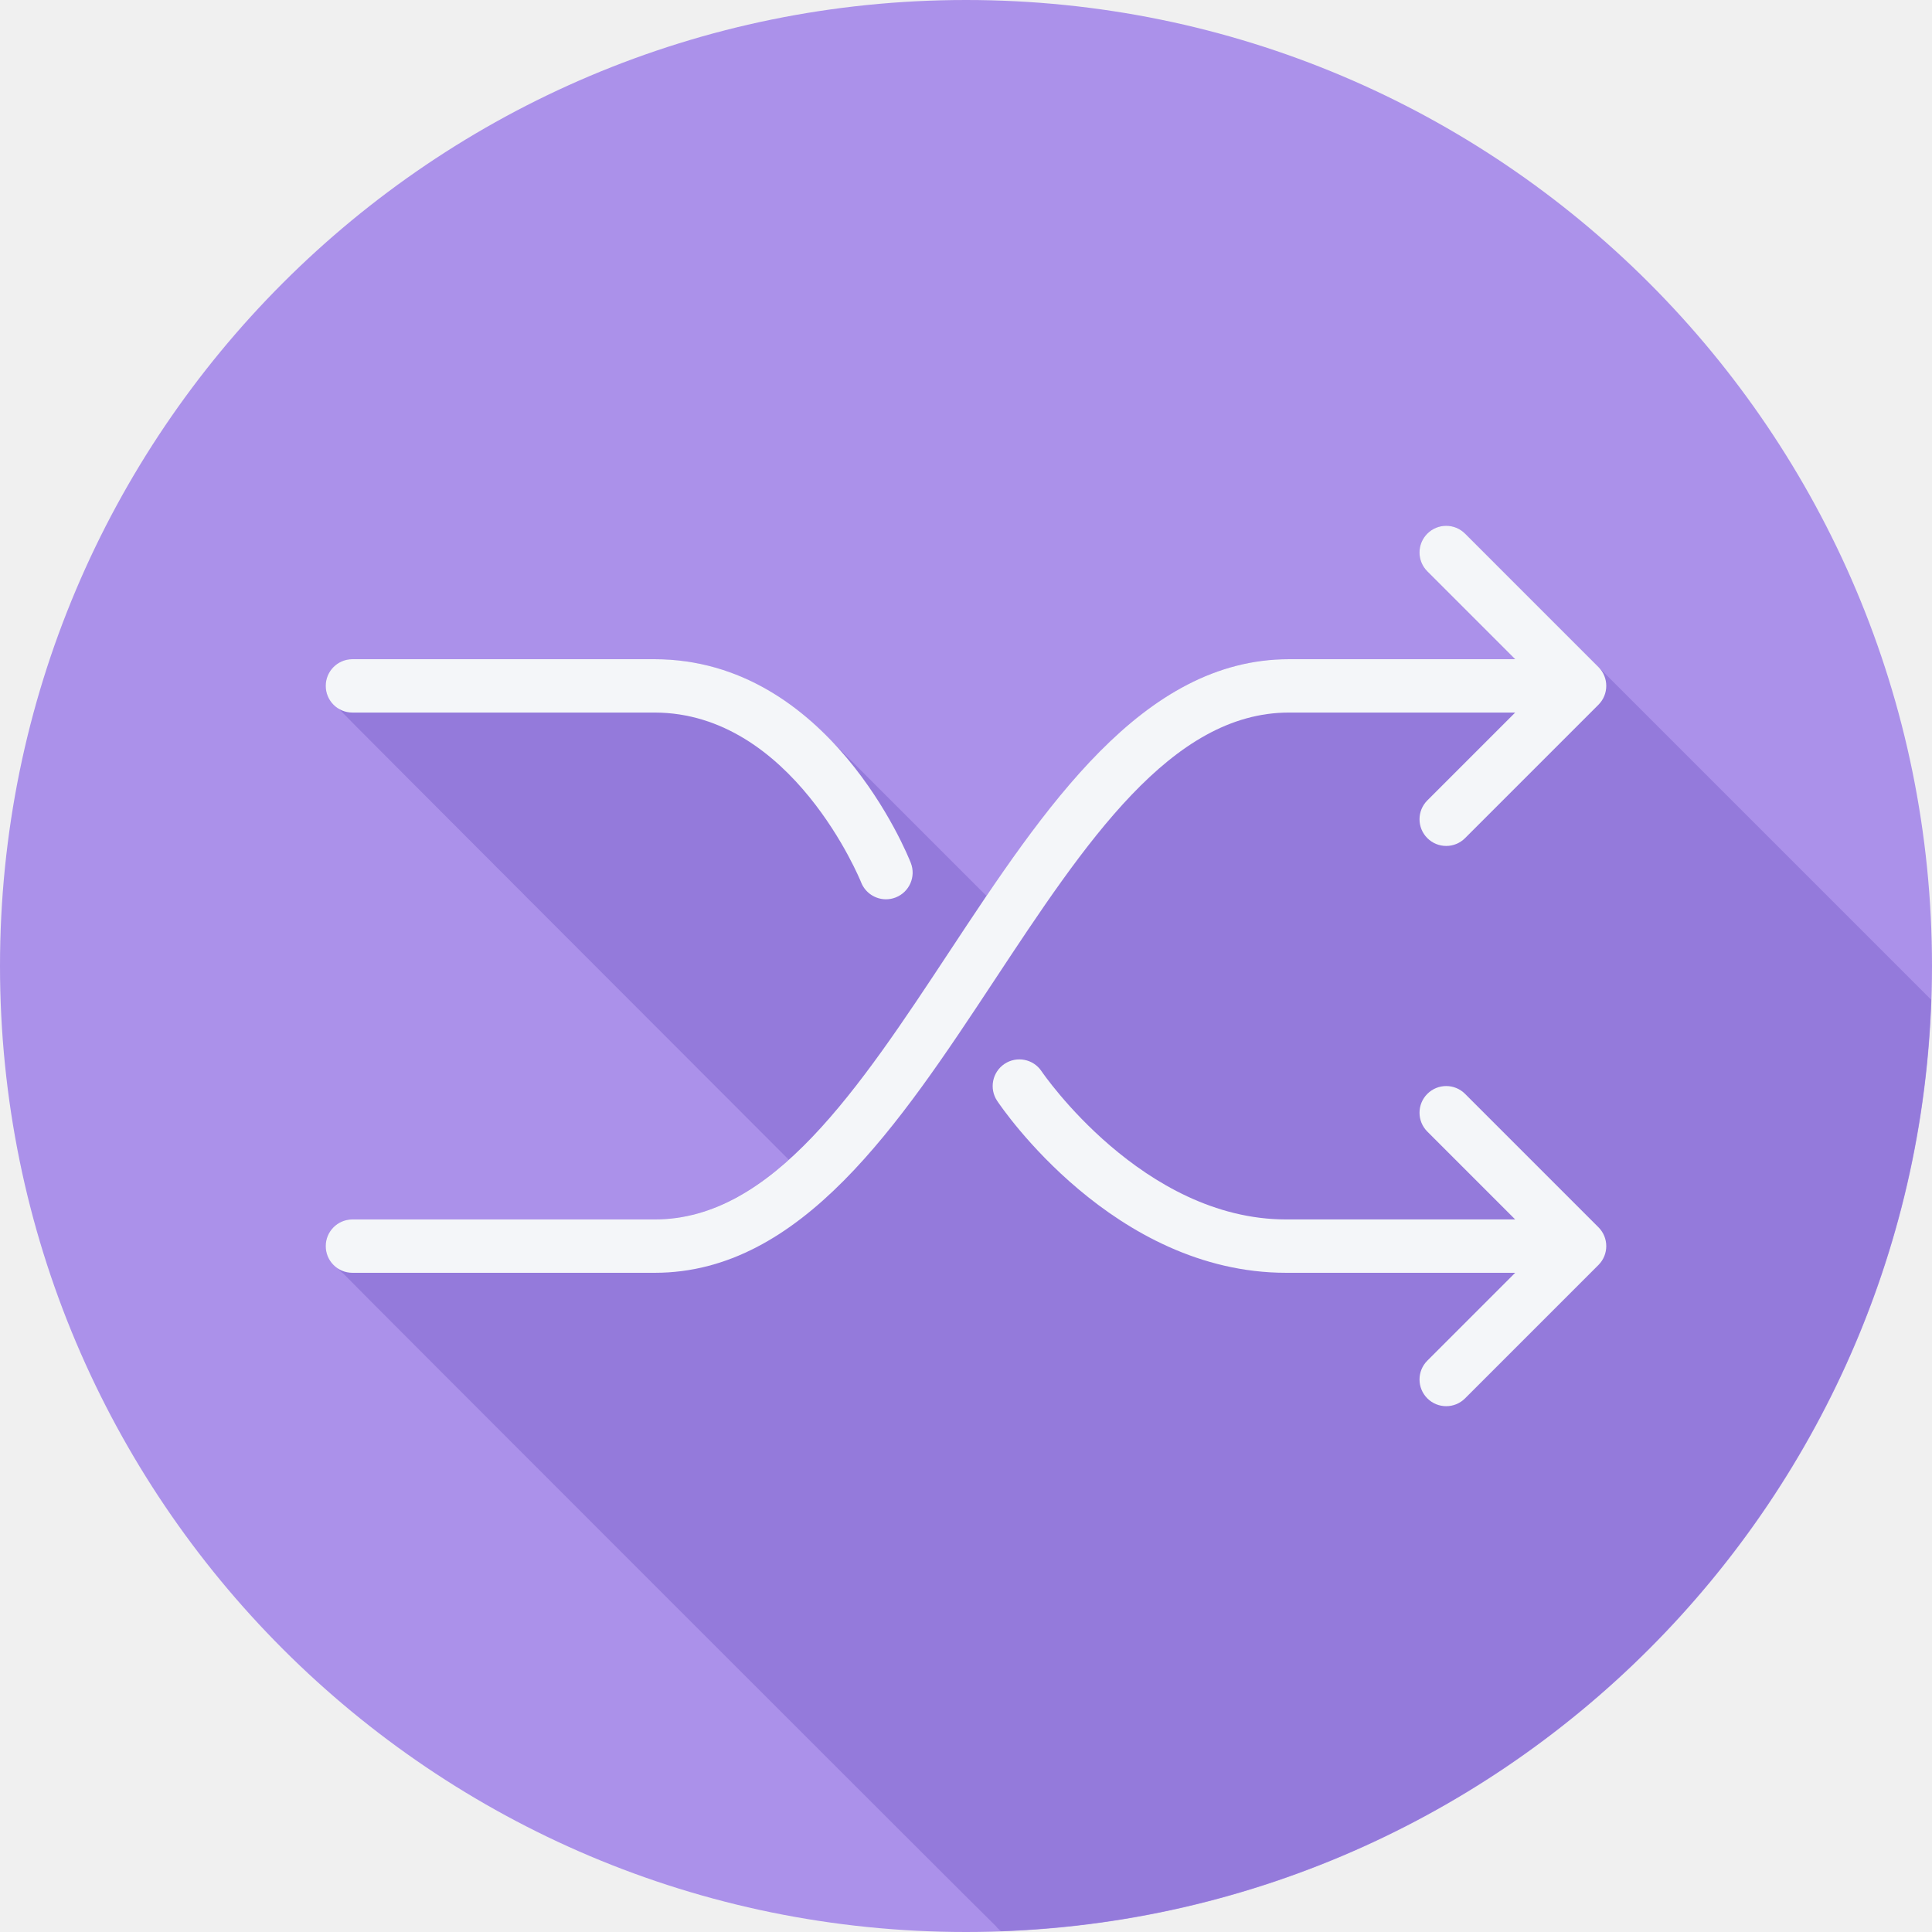
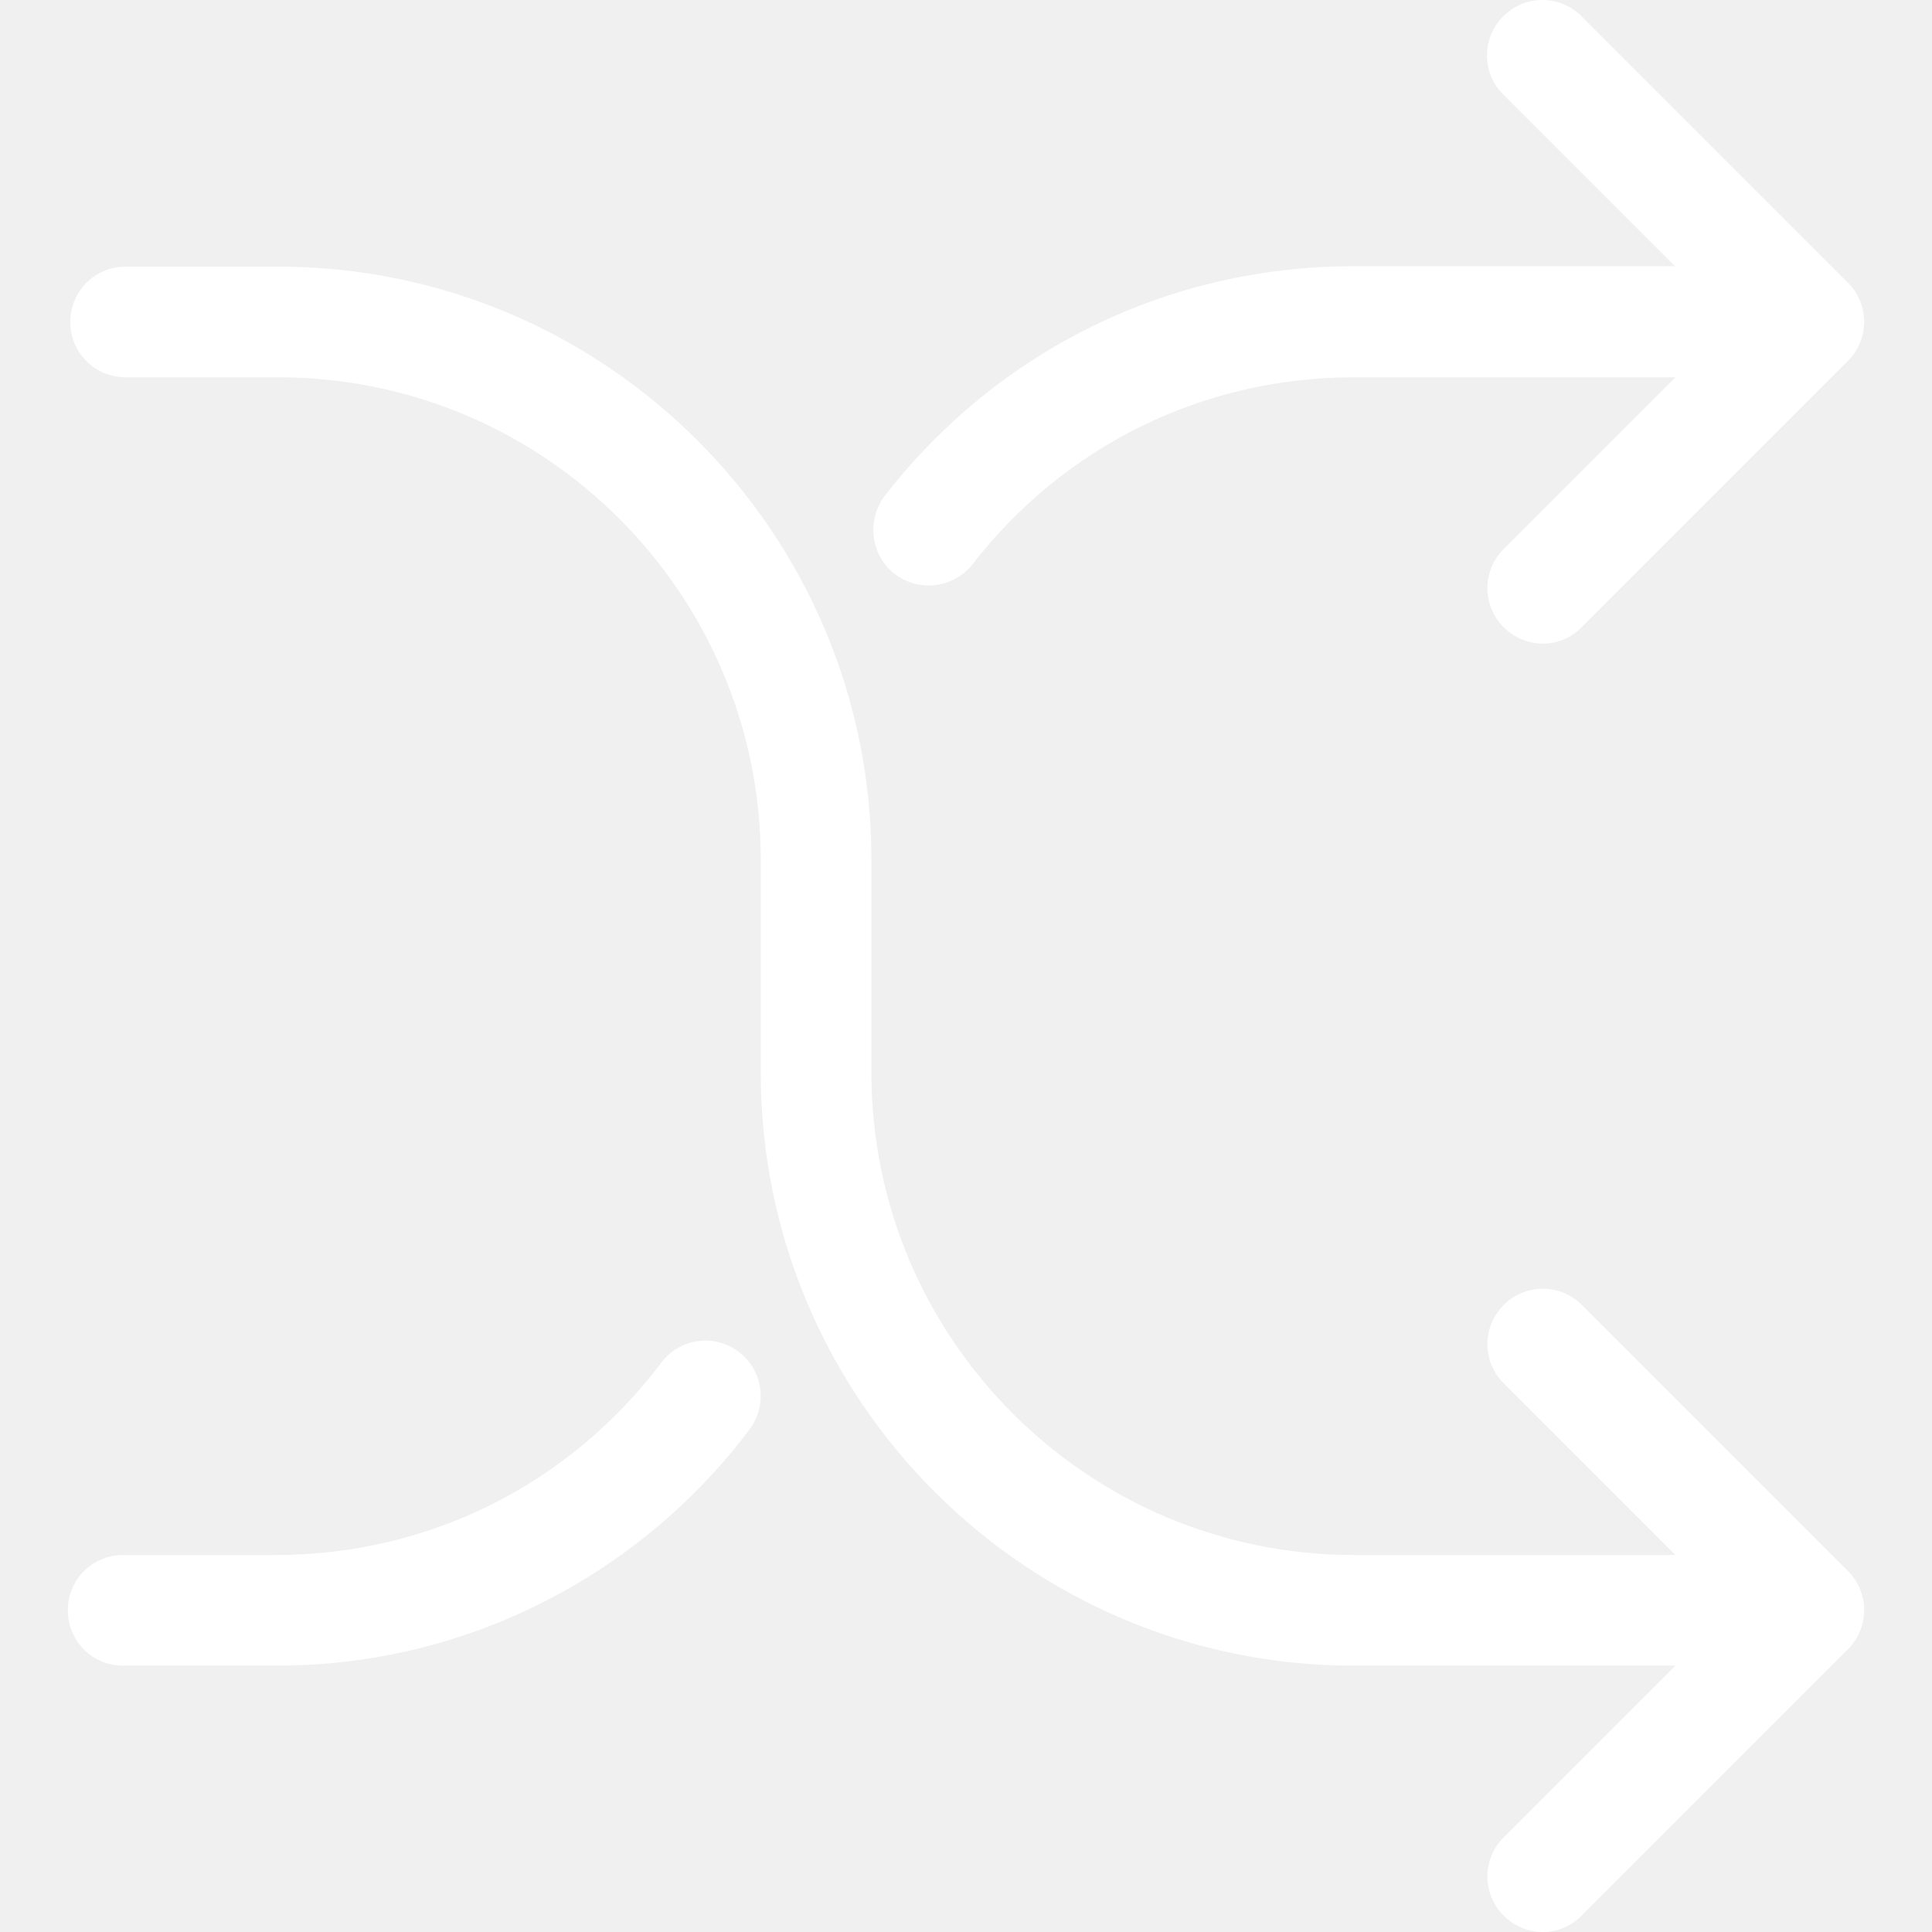
- <svg xmlns="http://www.w3.org/2000/svg" version="1.1" id="Layer_1" x="0px" y="0px" viewBox="0 0 512 512" style="enable-background:new 0 0 512 512;" xml:space="preserve">
-   <path style="fill:#AB91EA;" d="M0,256.006C0,397.402,114.606,512.004,255.996,512C397.394,512.004,512,397.402,512,256.006  C512.009,114.61,397.394,0,255.996,0C114.606,0,0,114.614,0,256.006z" />
-   <path style="fill:#947ADB;" d="M511.774,264.933c0,0-115.356-115.356-115.358-115.358l-8.159-8.159  c-2.762-2.762-7.235-2.762-9.997,0c-2.762,2.762-2.762,7.235,0,9.998l23.28,23.281h-59.955c-33.819,0-57.895,29.874-80.156,62.738  c-0.055-0.055-0.117-0.11-0.173-0.166c-0.526-0.553-40.256-40.258-40.803-40.803c-10.995-11.548-26.5-21.77-47.041-21.77H93.391  c-3.904,0-7.07,3.166-7.07,7.07c0,2.375,1.248,4.374,3.045,5.657c0.457,0.641,119.449,119.682,119.658,119.906  c-10.837,9.727-22.423,15.836-35.5,15.836H93.391c-3.904,0-7.07,3.162-7.07,7.07c0,2.377,1.248,4.375,3.045,5.657  c0.457,0.641,0.992,1.175,1.633,1.633c0.455,0.639,172.362,172.545,173.002,173.002c0.348,0.487,0.791,0.864,1.241,1.241  C399.381,507.001,507.167,399.11,511.774,264.933z" />
+ <svg xmlns="http://www.w3.org/2000/svg" version="1.1" id="Capa_1" x="0px" y="0px" viewBox="0 0 471.475 471.475" style="enable-background:new 0 0 471.475 471.475;" xml:space="preserve">
  <g>
-     <path style="fill:#F4F6F9;" d="M93.392,188.835h80.02c36.551,0,54.623,44.563,54.802,45.012c1.098,2.779,3.763,4.474,6.579,4.474   c0.863,0,1.737-0.159,2.589-0.494c3.628-1.433,5.413-5.526,3.987-9.155c-0.863-2.206-21.717-53.978-67.958-53.978H93.392   c-3.904,0-7.07,3.166-7.07,7.07S89.487,188.835,93.392,188.835z" />
-     <path style="fill:#F4F6F9;" d="M341.585,188.835h59.956l-23.281,23.281c-2.762,2.762-2.762,7.235,0,9.997   c1.381,1.381,3.189,2.071,4.998,2.071s3.618-0.69,4.998-2.071l35.349-35.349c2.762-2.762,2.762-7.235,0-9.997l-35.349-35.349   c-2.762-2.762-7.235-2.762-9.997,0c-2.762,2.762-2.762,7.235,0,9.997l23.281,23.281h-59.956c-38.816,0-64.8,39.35-89.931,77.41   c-24.127,36.544-46.917,71.058-78.128,71.058H93.392c-3.904,0-7.07,3.163-7.07,7.07c0,3.908,3.166,7.07,7.07,7.07h80.134   c38.816,0,64.8-39.355,89.931-77.41C287.583,223.354,310.374,188.835,341.585,188.835z" />
-     <path style="fill:#F4F6F9;" d="M388.257,289.886c-2.762-2.762-7.235-2.762-9.997,0s-2.762,7.235,0,9.997l23.281,23.281h-60.699   c-38.035,0-64.561-38.884-64.828-39.278c-2.167-3.245-6.556-4.108-9.804-1.947c-3.242,2.175-4.118,6.553-1.954,9.797   c1.239,1.865,30.907,45.568,76.586,45.568h60.699l-23.281,23.281c-2.762,2.762-2.762,7.235,0,9.997   c1.381,1.381,3.189,2.071,4.998,2.071s3.618-0.69,4.998-2.071l35.349-35.349c2.762-2.762,2.762-7.235,0-9.997L388.257,289.886z" />
+     <g>
+       <path class="shuffle" fill="#ffffff" d="M180.25,329.875c-6-4.5-14.4-3.3-18.9,2.7c-22.5,29.8-56.8,46.9-94.1,46.9h-37.2c-7.5,0-13.5,6-13.5,13.5    s6,13.5,13.5,13.5h37.3c23.1,0,45.2-5.3,65.6-15.7c19.5-9.9,36.8-24.4,50-42C187.35,342.875,186.25,334.375,180.25,329.875z" />
+       <path class="shuffle" fill="#ffffff" d="M218.35,140.075c2.5,1.9,5.4,2.8,8.3,2.8c4,0,8-1.8,10.7-5.2c22.5-29,56.4-45.6,93-45.6h78.5l-41.9,41.9    c-5.3,5.3-5.3,13.8,0,19.1c2.6,2.6,6.1,4,9.5,4s6.9-1.3,9.5-4l65-65c5.3-5.3,5.3-13.8,0-19.1l-65-65c-5.3-5.3-13.8-5.3-19.1,0    c-5.3,5.3-5.3,13.8,0,19.1l41.9,41.9h-78.5c-45,0-86.7,20.4-114.4,56.1C211.45,127.075,212.45,135.475,218.35,140.075z" />
+       <path class="shuffle" fill="#ffffff" d="M386.05,318.475c-5.3-5.3-13.8-5.3-19.1,0c-5.3,5.3-5.3,13.8,0,19.1l41.9,41.9h-78.5c-64.9,0-117.7-52.8-117.7-117.7v-52    c0-79.8-64.9-144.7-144.7-144.7h-37.3c-7.5,0-13.5,6-13.5,13.5s6,13.5,13.5,13.5h37.3c64.9,0,117.7,52.8,117.7,117.7v52    c0,79.8,64.9,144.7,144.7,144.7h78.5l-41.9,41.9c-5.3,5.3-5.3,13.8,0,19.1c2.6,2.6,6.1,4,9.5,4s6.9-1.3,9.5-4l65-65    c5.3-5.3,5.3-13.8,0-19.1L386.05,318.475z" />
+     </g>
  </g>
  <g>
</g>
  <g>
</g>
  <g>
</g>
  <g>
</g>
  <g>
</g>
  <g>
</g>
  <g>
</g>
  <g>
</g>
  <g>
</g>
  <g>
</g>
  <g>
</g>
  <g>
</g>
  <g>
</g>
  <g>
</g>
  <g>
</g>
</svg>
